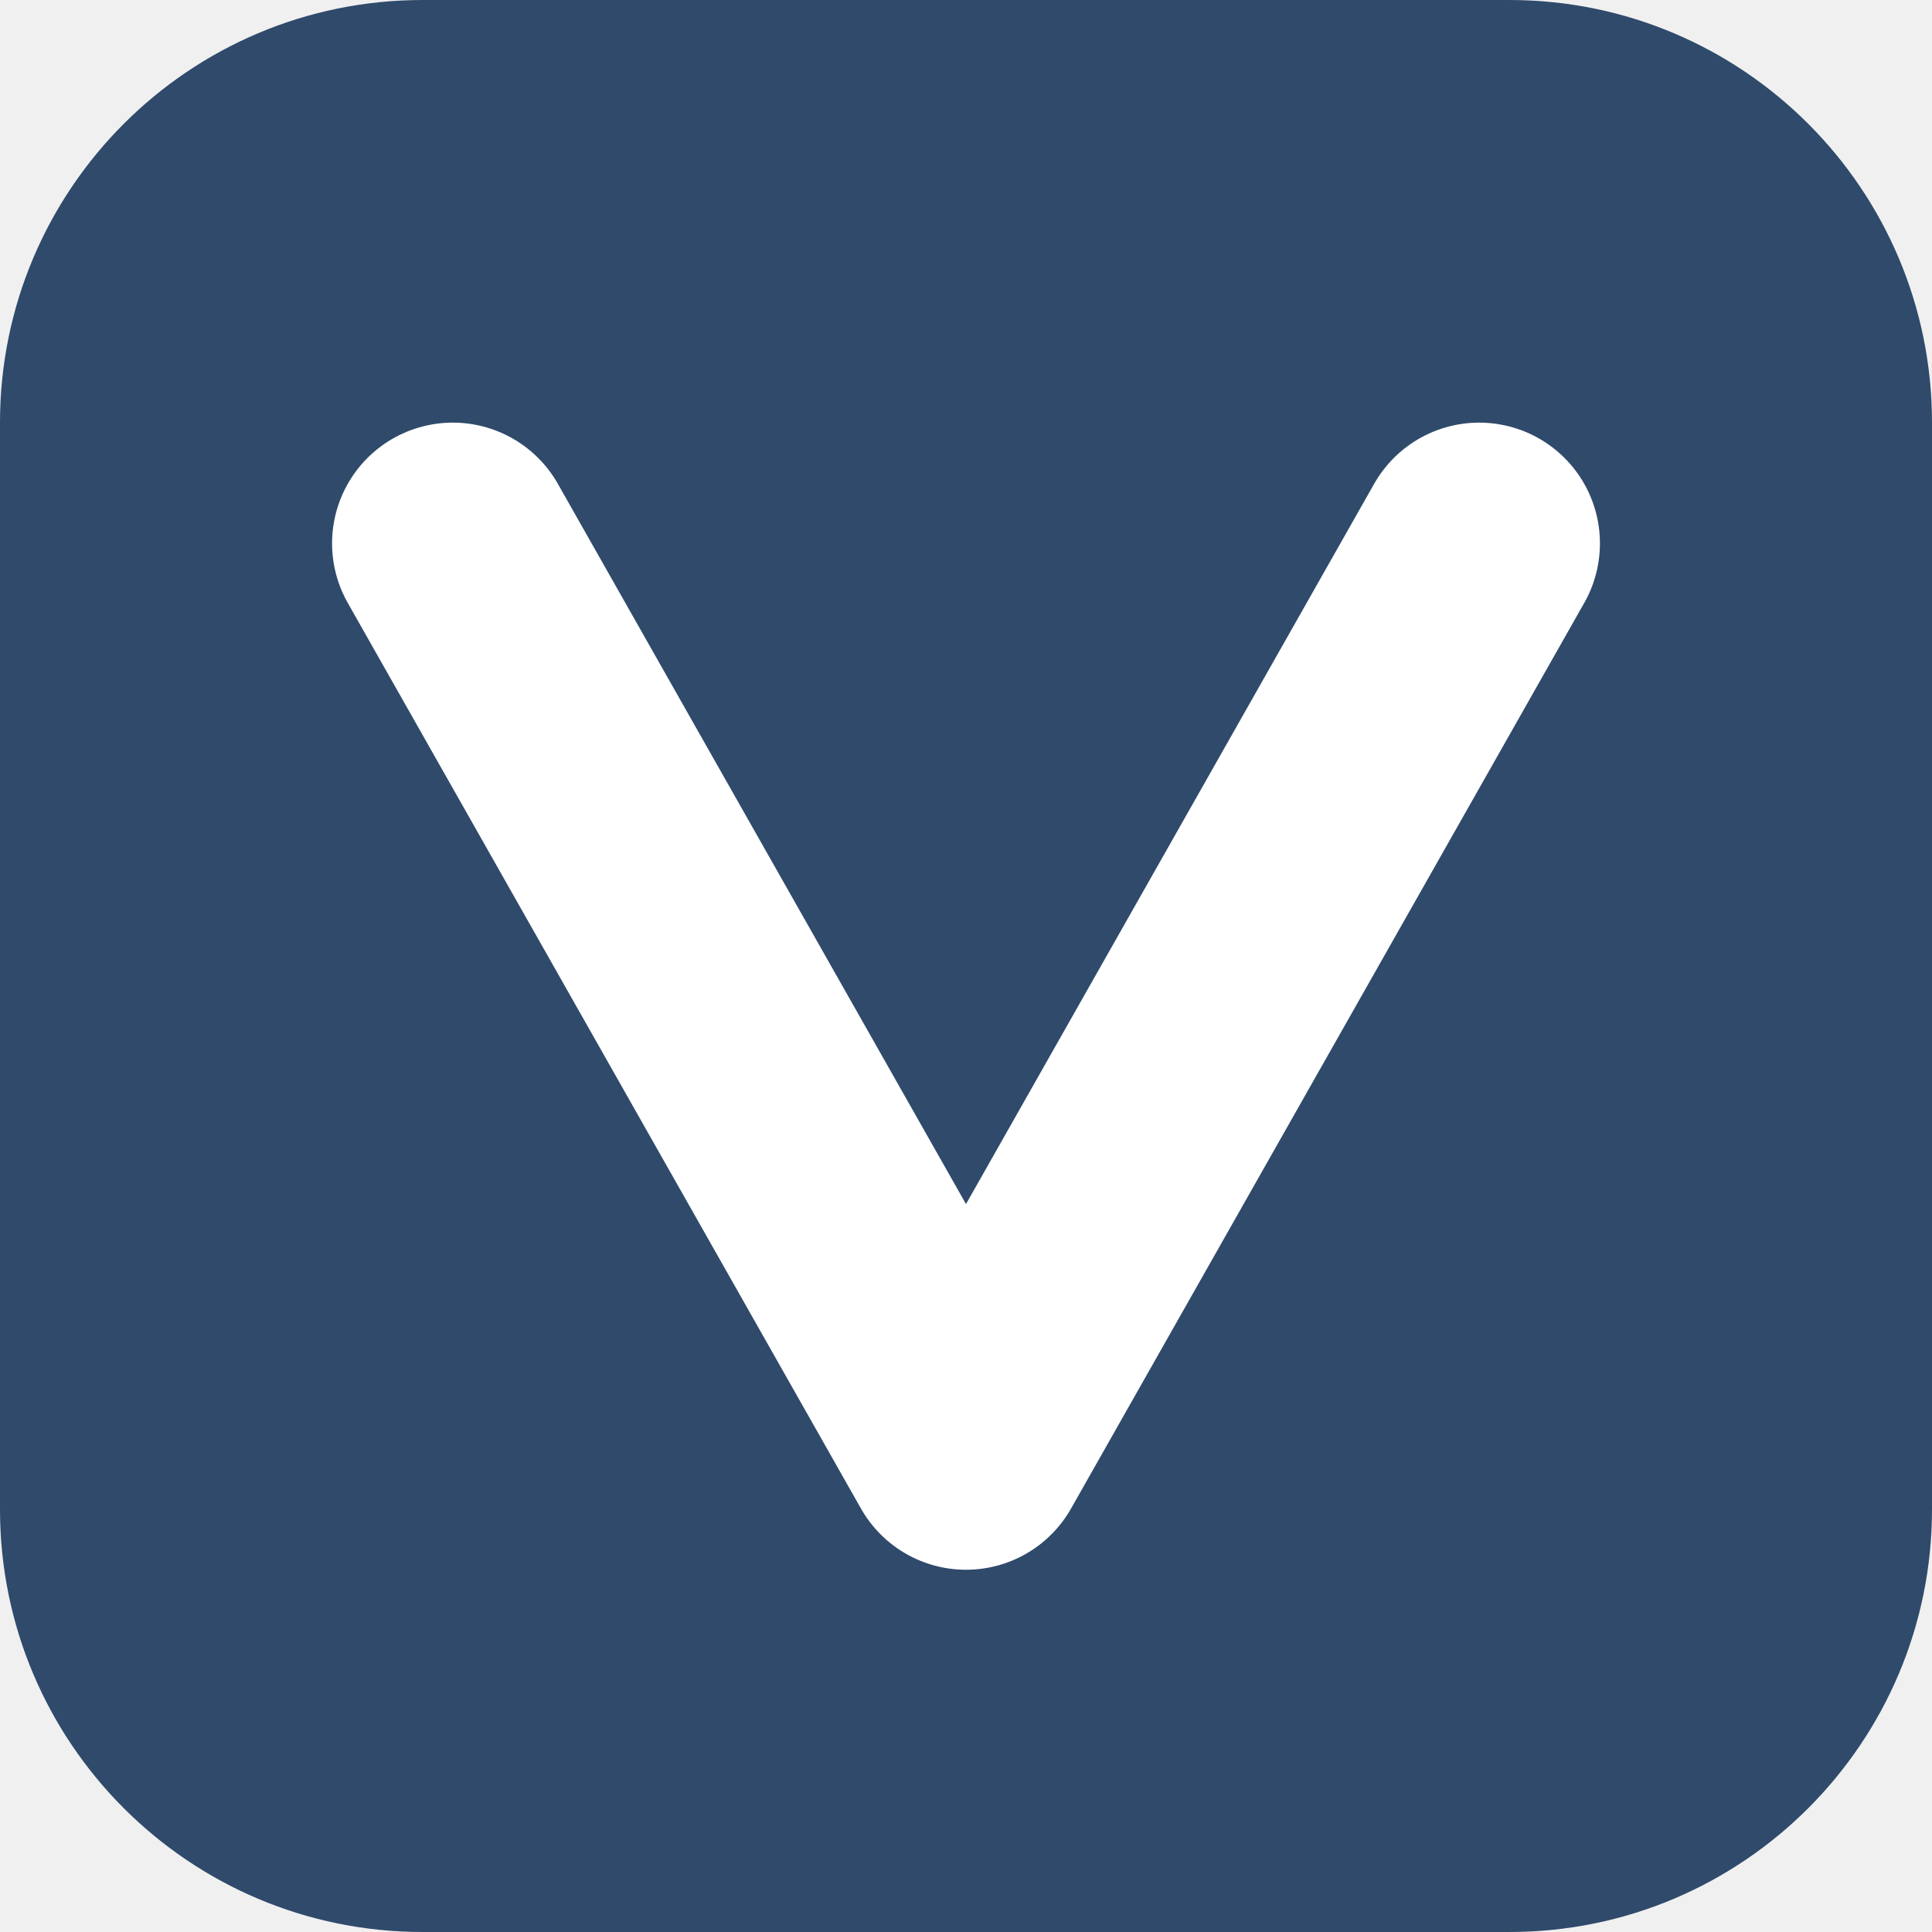
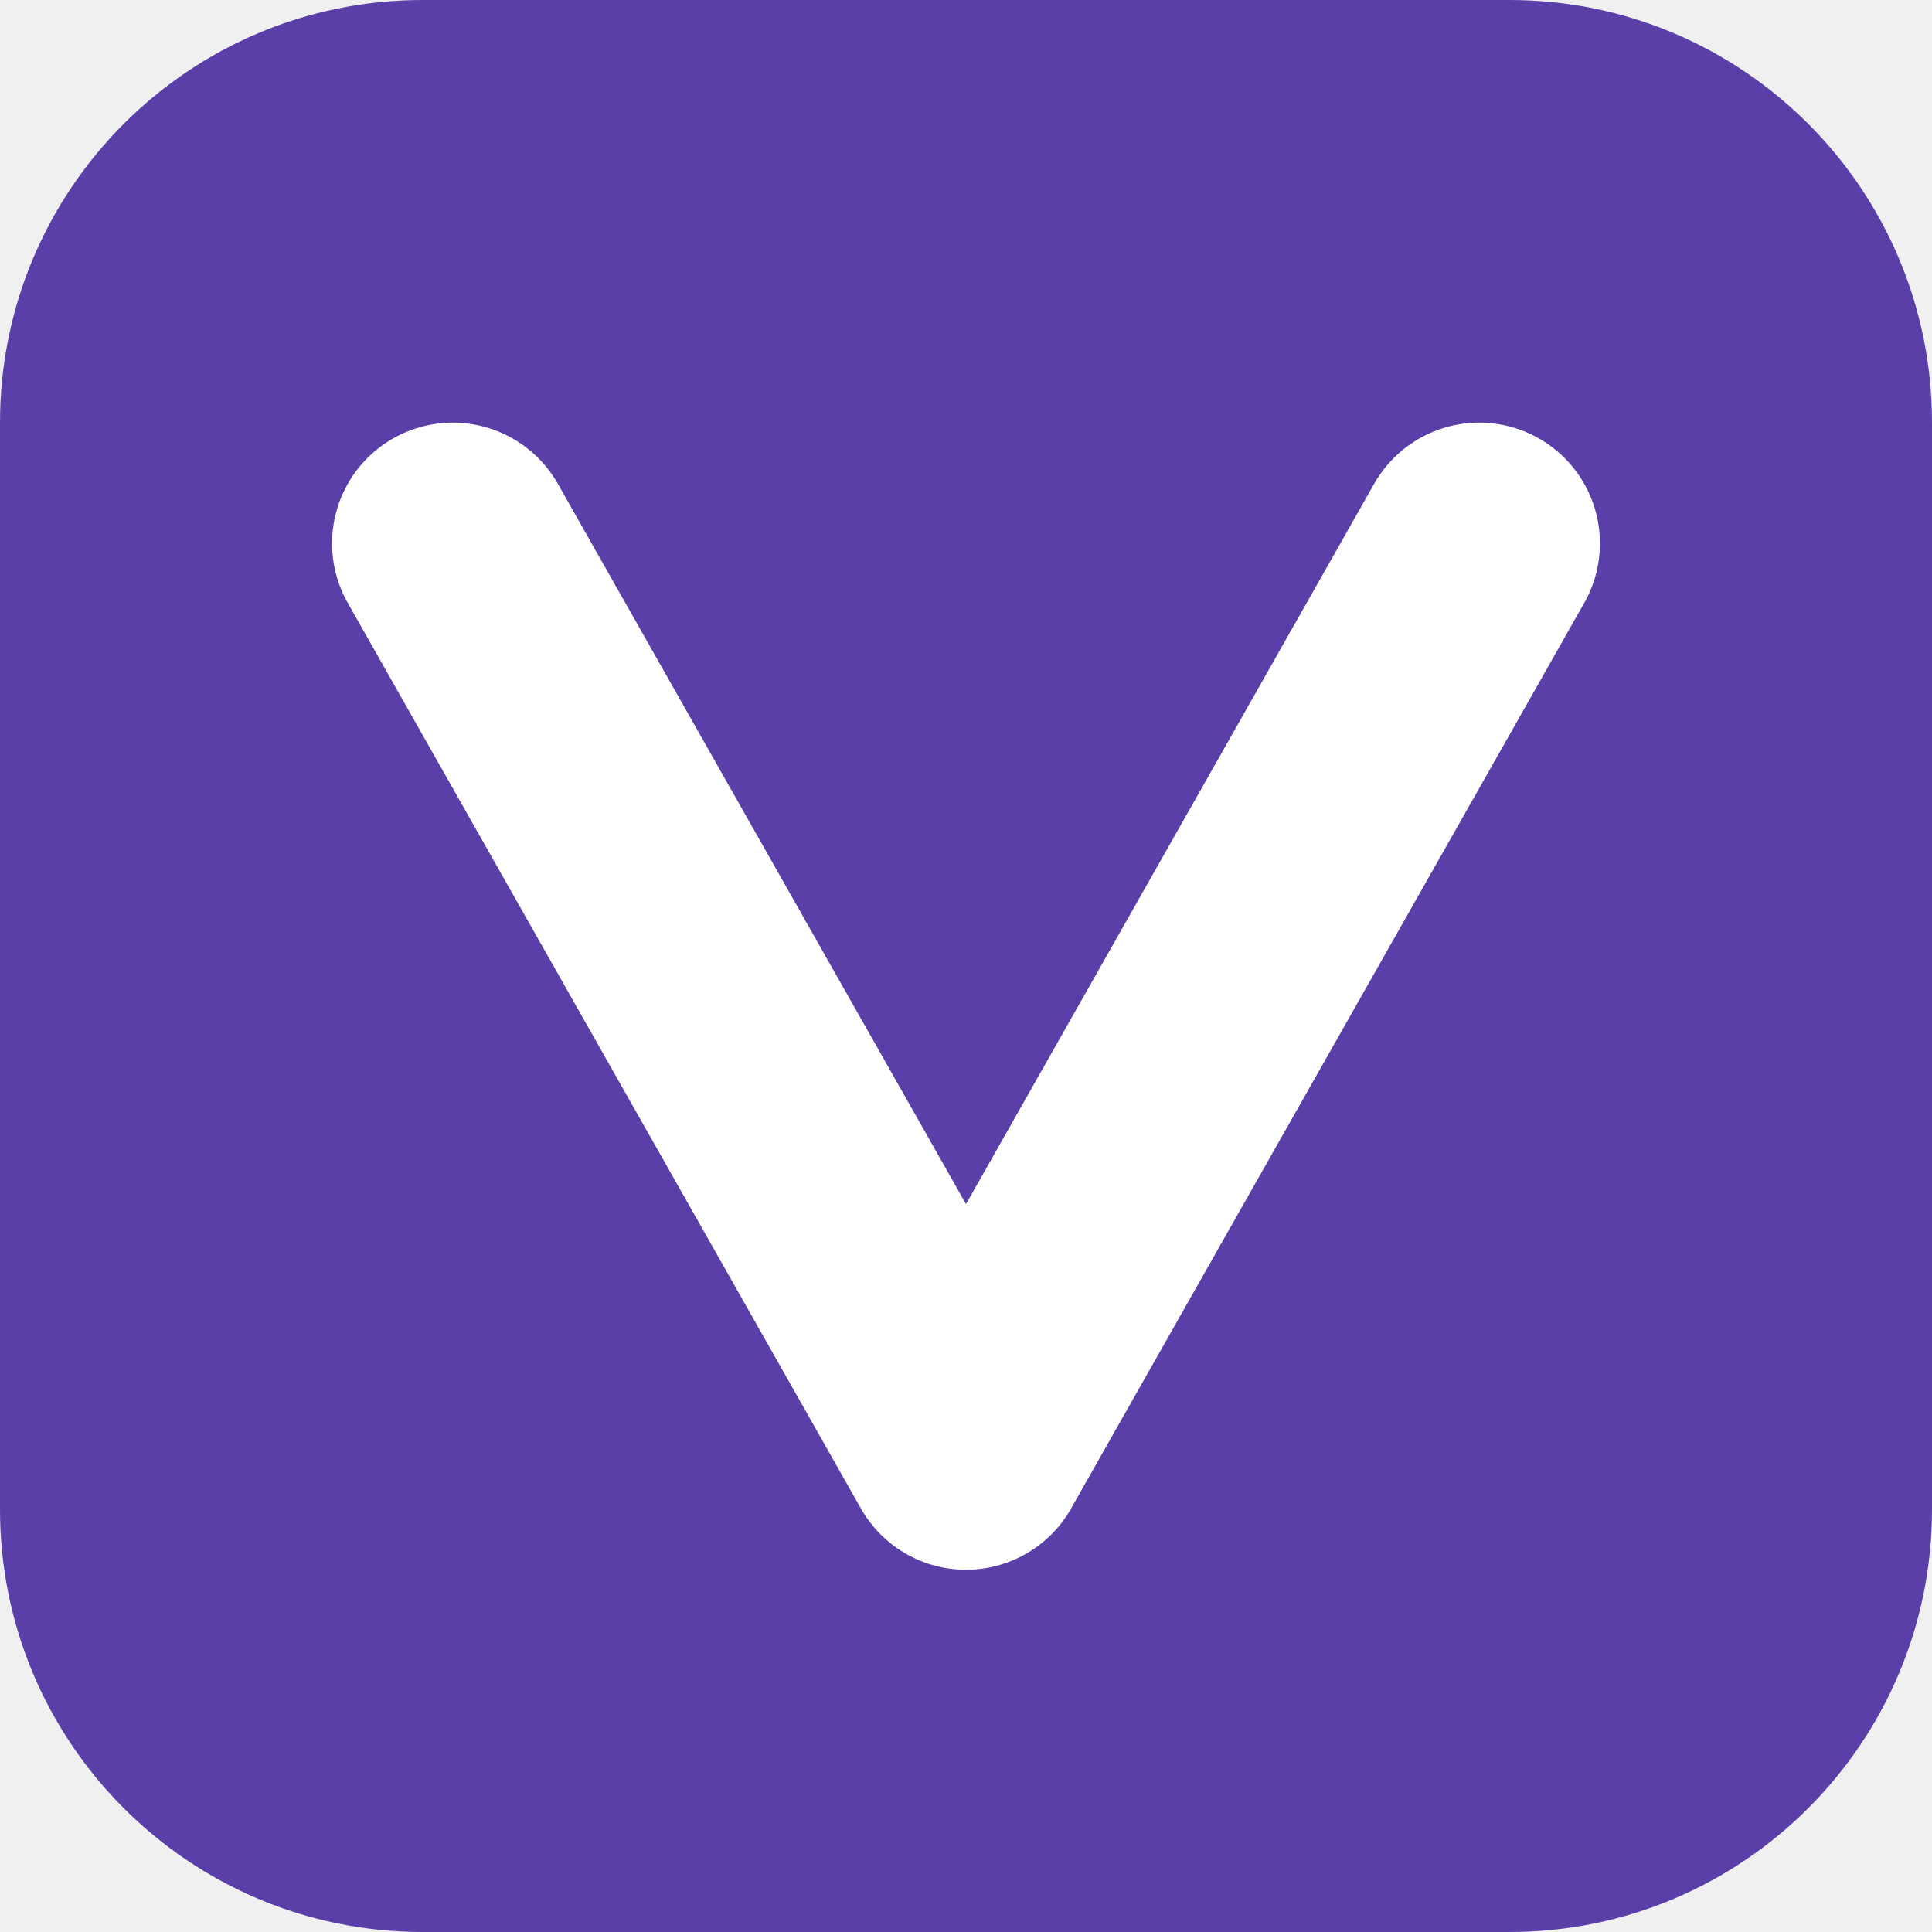
<svg xmlns="http://www.w3.org/2000/svg" viewBox="0 0 64 64">
-   <rect width="64" height="64" rx="14" fill="#2F4A6B" />
+   <rect width="64" height="64" rx="14" fill="#5B3FA8" />
  <path d="M15 18 L32 48 L49 18" fill="none" stroke="#FFFFFF" stroke-width="8" stroke-linecap="round" stroke-linejoin="round" />
</svg>
